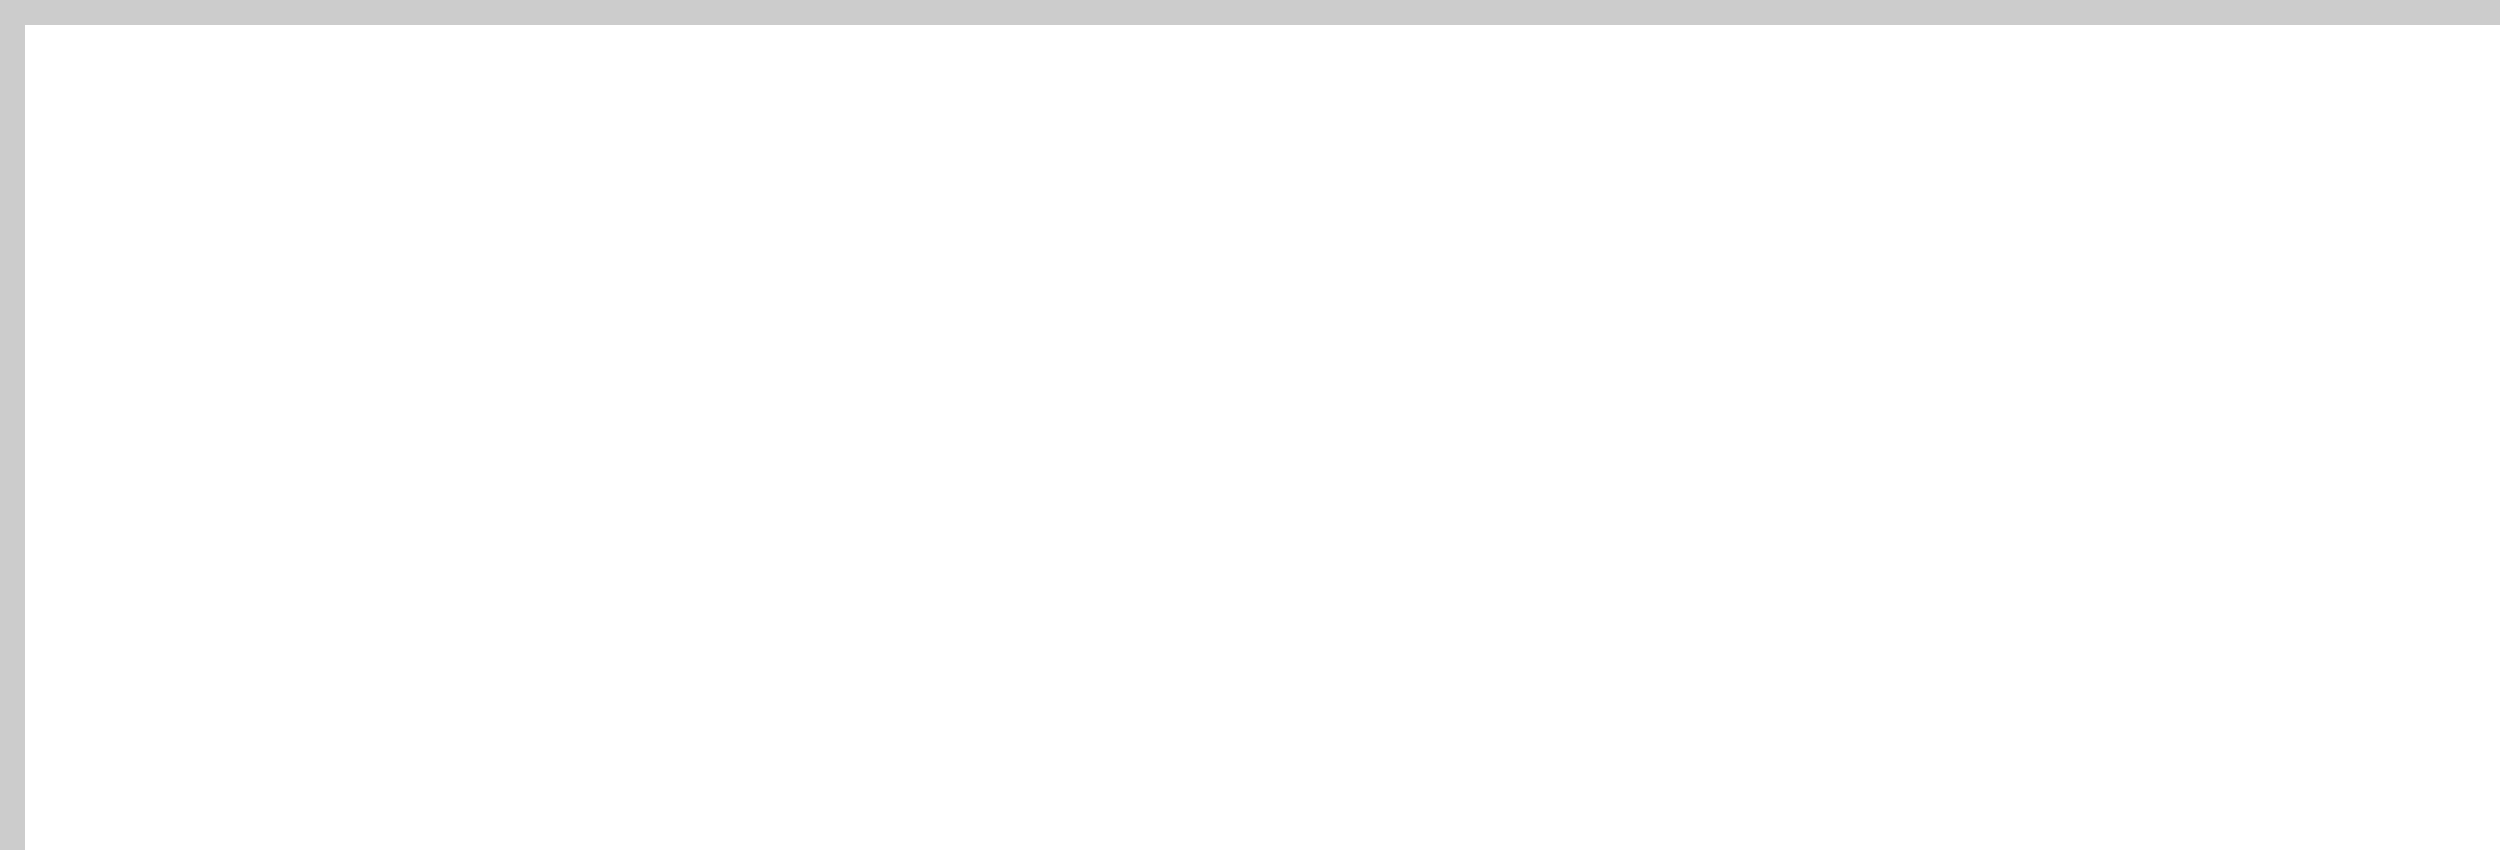
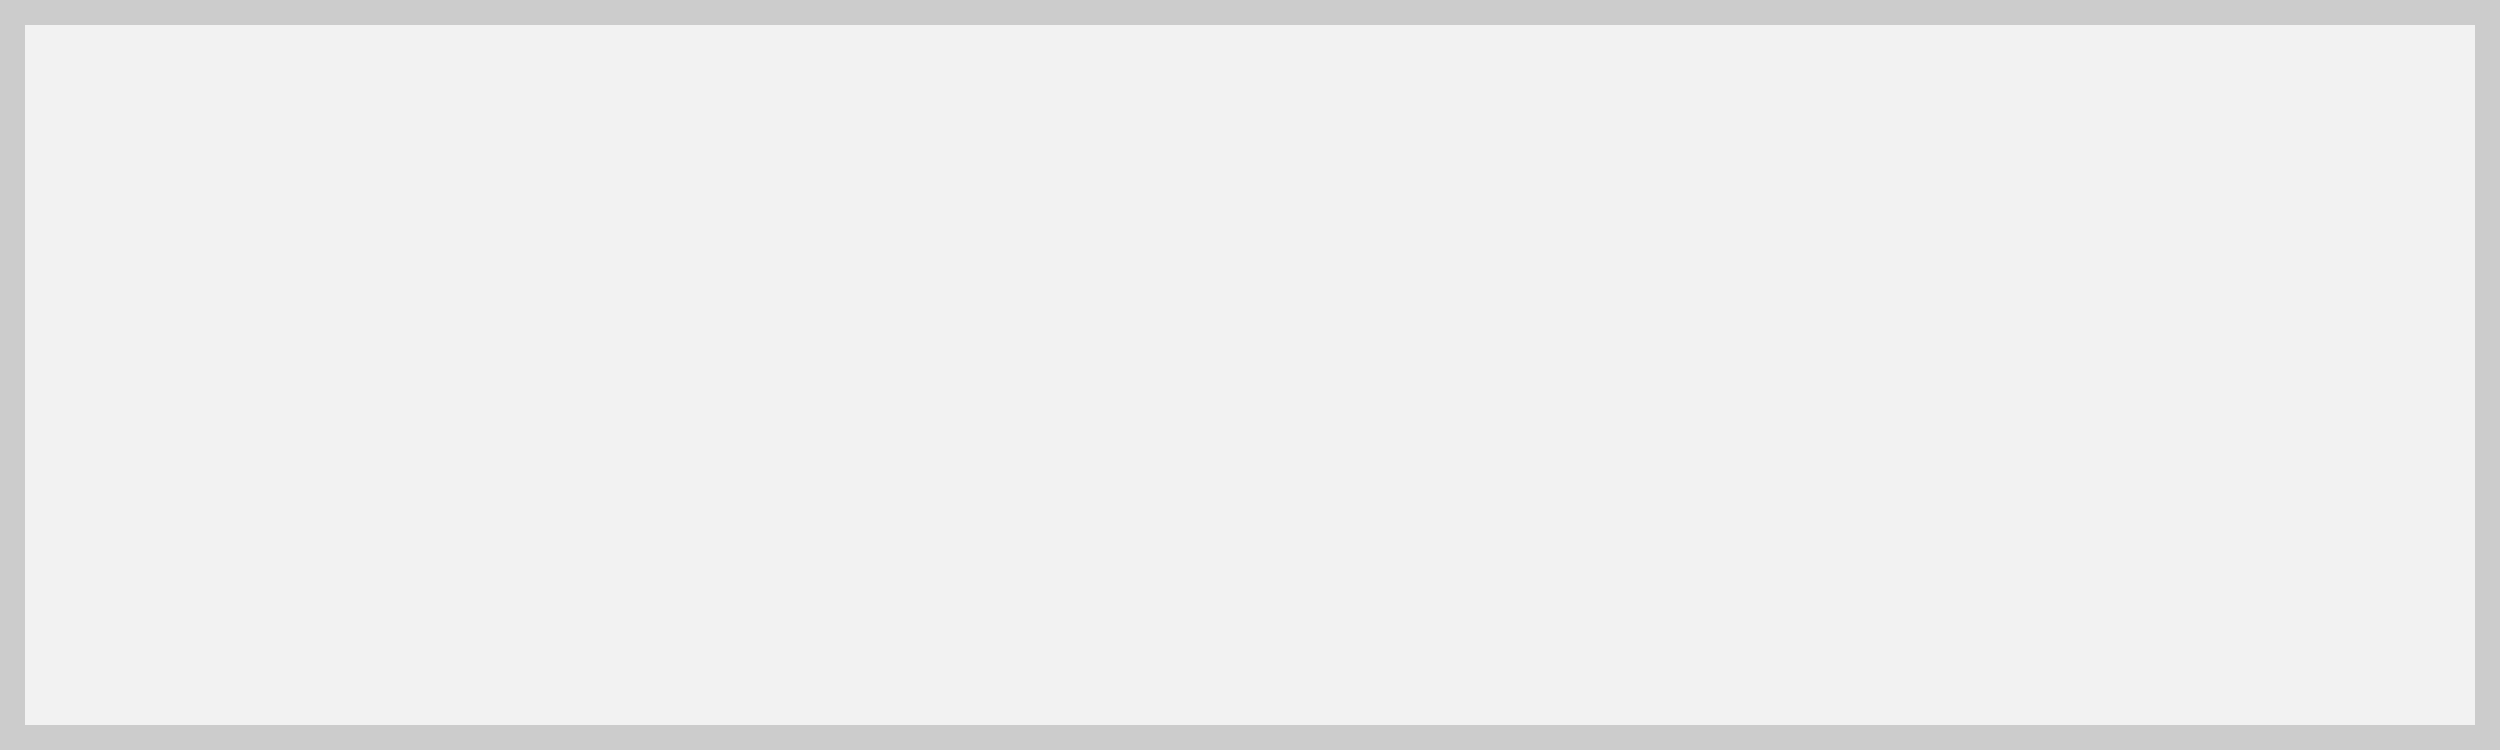
- <svg xmlns="http://www.w3.org/2000/svg" version="1.1" width="100px" height="34px" viewBox="600 30 100 34">
-   <path d="M 1 1  L 100 1  L 100 34  L 1 34  L 1 1  Z " fill-rule="nonzero" fill="rgba(255, 255, 255, 1)" stroke="none" transform="matrix(1 0 0 1 600 30 )" class="fill" />
-   <path d="M 0.5 1  L 0.5 34  " stroke-width="1" stroke-dasharray="0" stroke="rgba(204, 204, 204, 1)" fill="none" transform="matrix(1 0 0 1 600 30 )" class="stroke" />
-   <path d="M 0 0.5  L 100 0.5  " stroke-width="1" stroke-dasharray="0" stroke="rgba(204, 204, 204, 1)" fill="none" transform="matrix(1 0 0 1 600 30 )" class="stroke" />
+ <svg xmlns="http://www.w3.org/2000/svg" version="1.1" width="100px" height="30px" viewBox="680 191 100 30">
+   <path d="M 1 1  L 99 1  L 99 29  L 1 29  L 1 1  Z " fill-rule="nonzero" fill="rgba(242, 242, 242, 1)" stroke="none" transform="matrix(1 0 0 1 680 191 )" class="fill" />
+   <path d="M 0.5 1  L 0.5 29  " stroke-width="1" stroke-dasharray="0" stroke="rgba(204, 204, 204, 1)" fill="none" transform="matrix(1 0 0 1 680 191 )" class="stroke" />
+   <path d="M 0 0.5  L 100 0.5  " stroke-width="1" stroke-dasharray="0" stroke="rgba(204, 204, 204, 1)" fill="none" transform="matrix(1 0 0 1 680 191 )" class="stroke" />
+   <path d="M 99.5 1  L 99.5 29  " stroke-width="1" stroke-dasharray="0" stroke="rgba(204, 204, 204, 1)" fill="none" transform="matrix(1 0 0 1 680 191 )" class="stroke" />
+   <path d="M 0 29.5  L 100 29.5  " stroke-width="1" stroke-dasharray="0" stroke="rgba(204, 204, 204, 1)" fill="none" transform="matrix(1 0 0 1 680 191 )" class="stroke" />
</svg>
